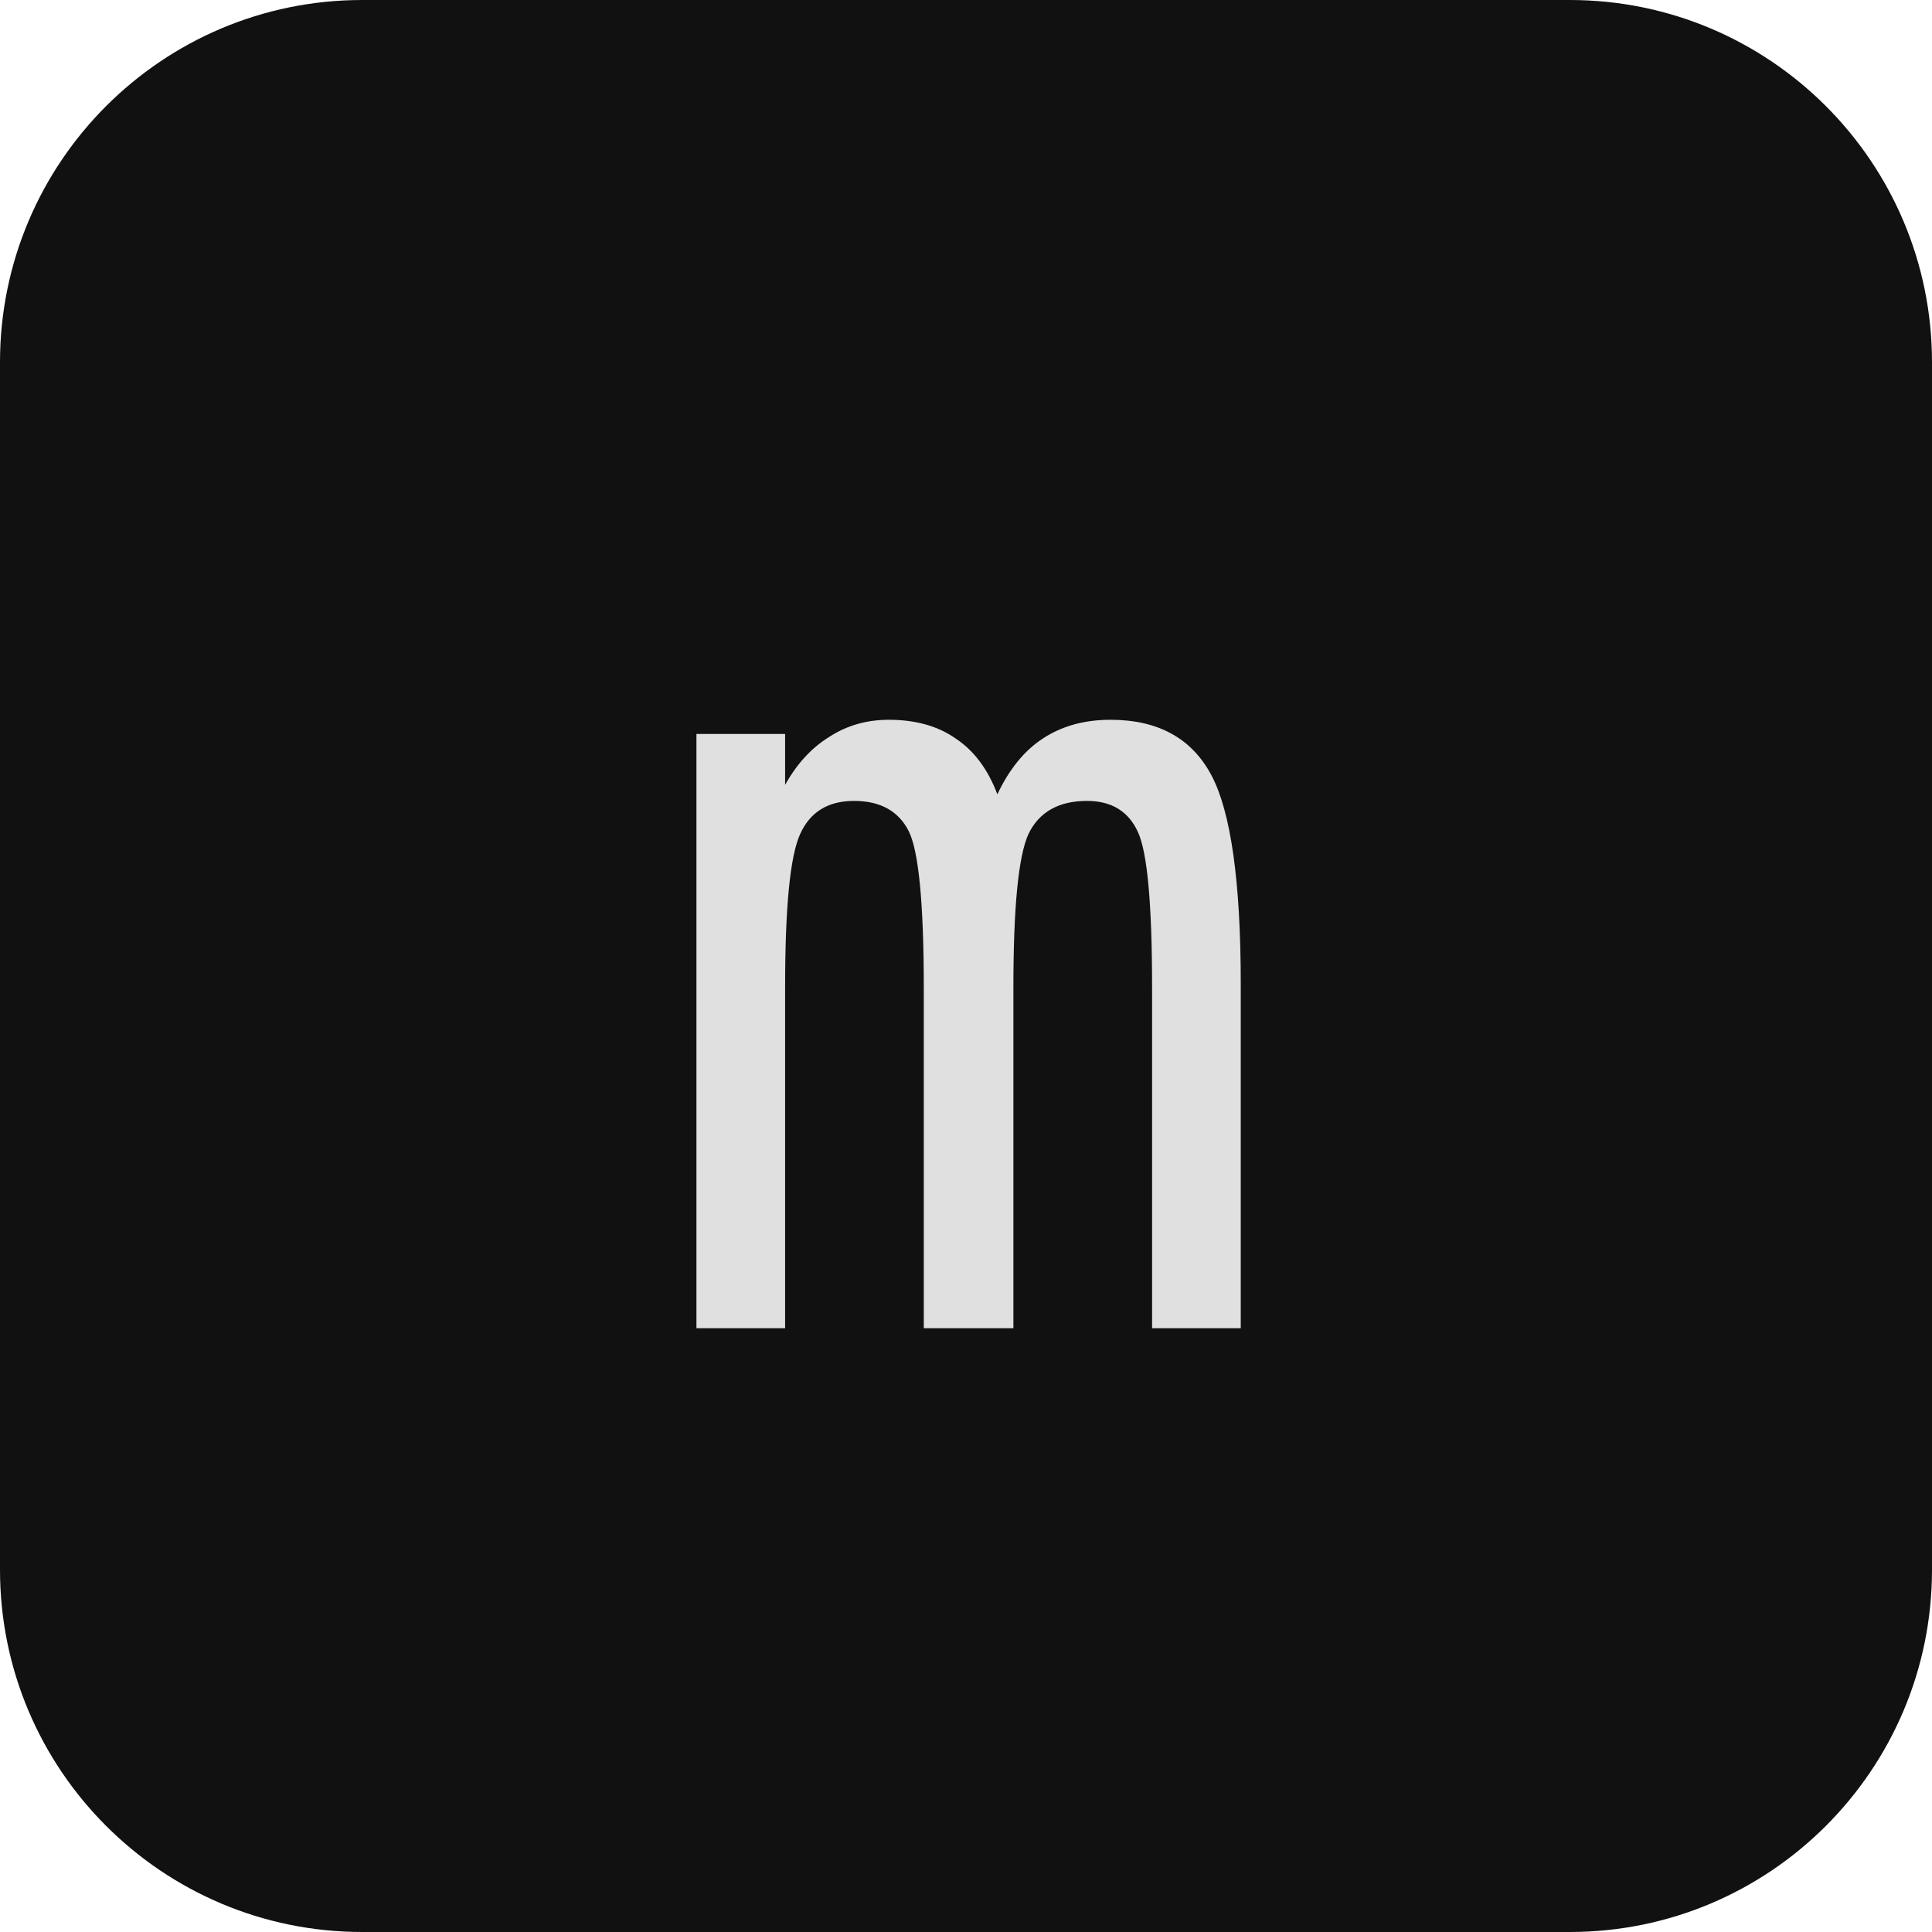
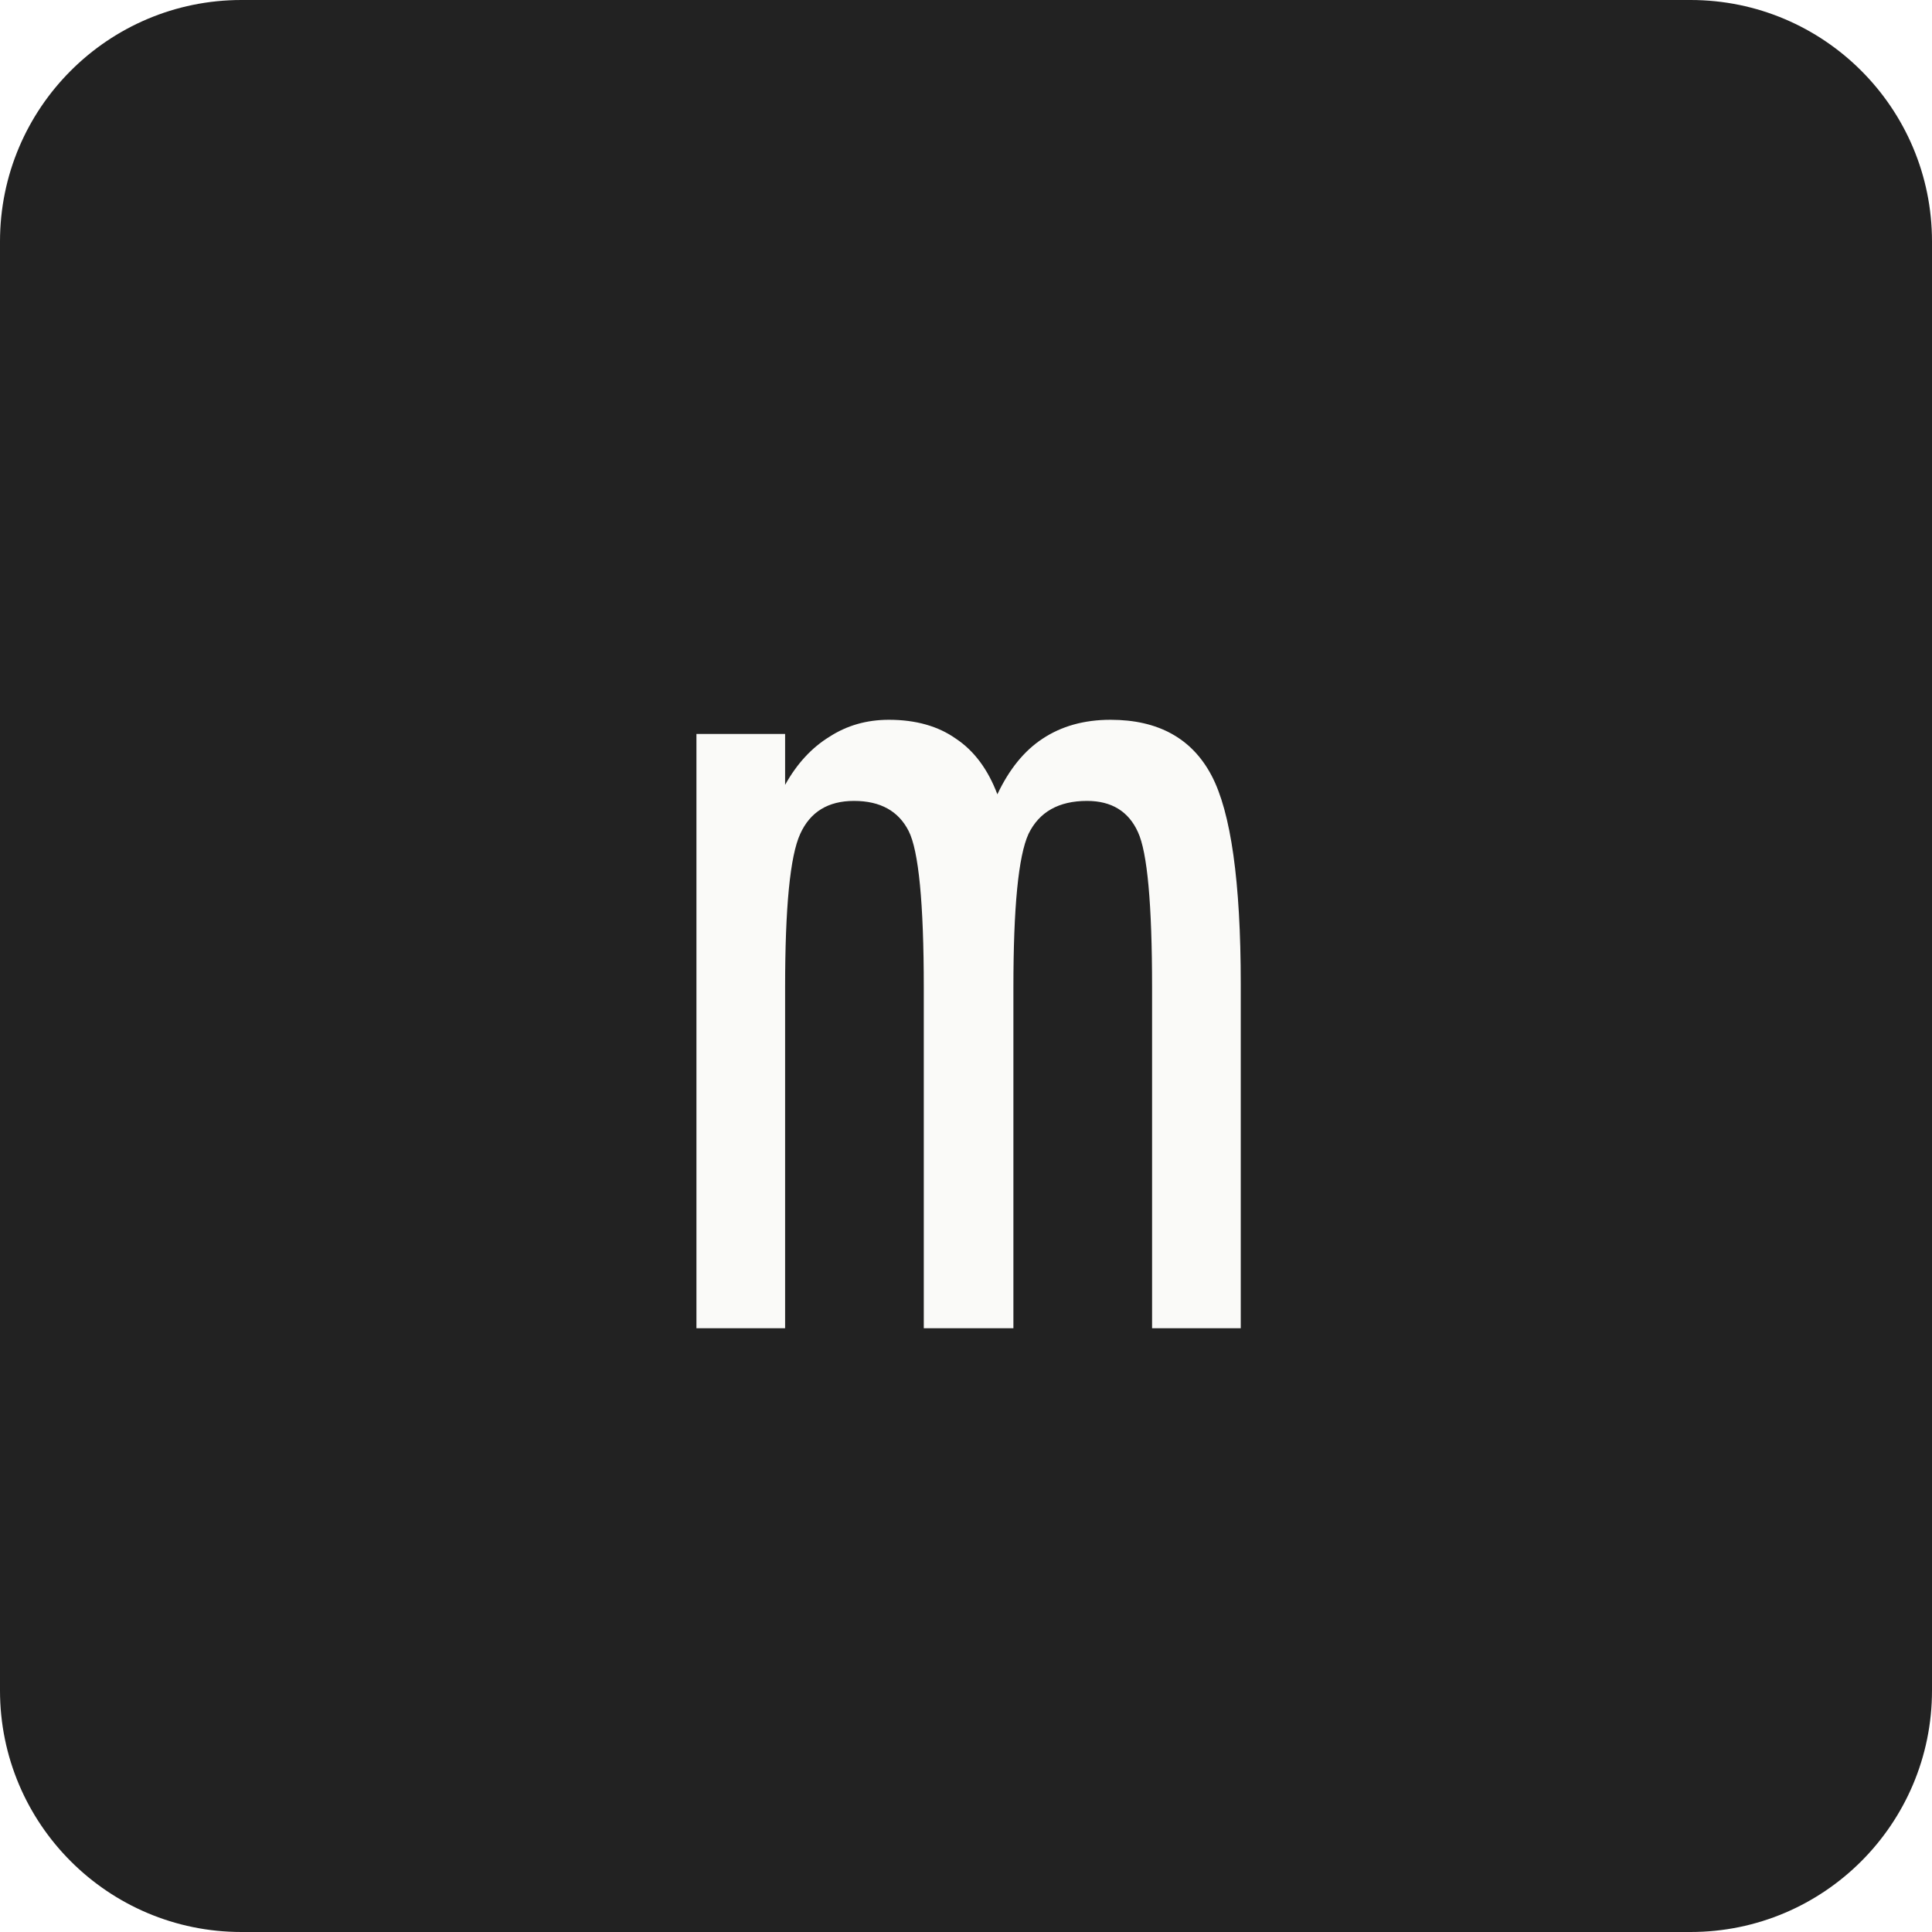
<svg xmlns="http://www.w3.org/2000/svg" viewBox="0 0 32 32">
-   <rect width="32" height="32" rx="6" fill="#111" />
-   <text x="16" y="22" text-anchor="middle" font-family="monospace" font-size="18" font-weight="300" fill="#e0e0e0">m</text>
+   <rect width="32" height="32" rx="4" fill="#222" />
+   <text x="16" y="22" text-anchor="middle" font-family="monospace" font-size="18" font-weight="400" fill="#FAFAF8">m</text>
</svg>
